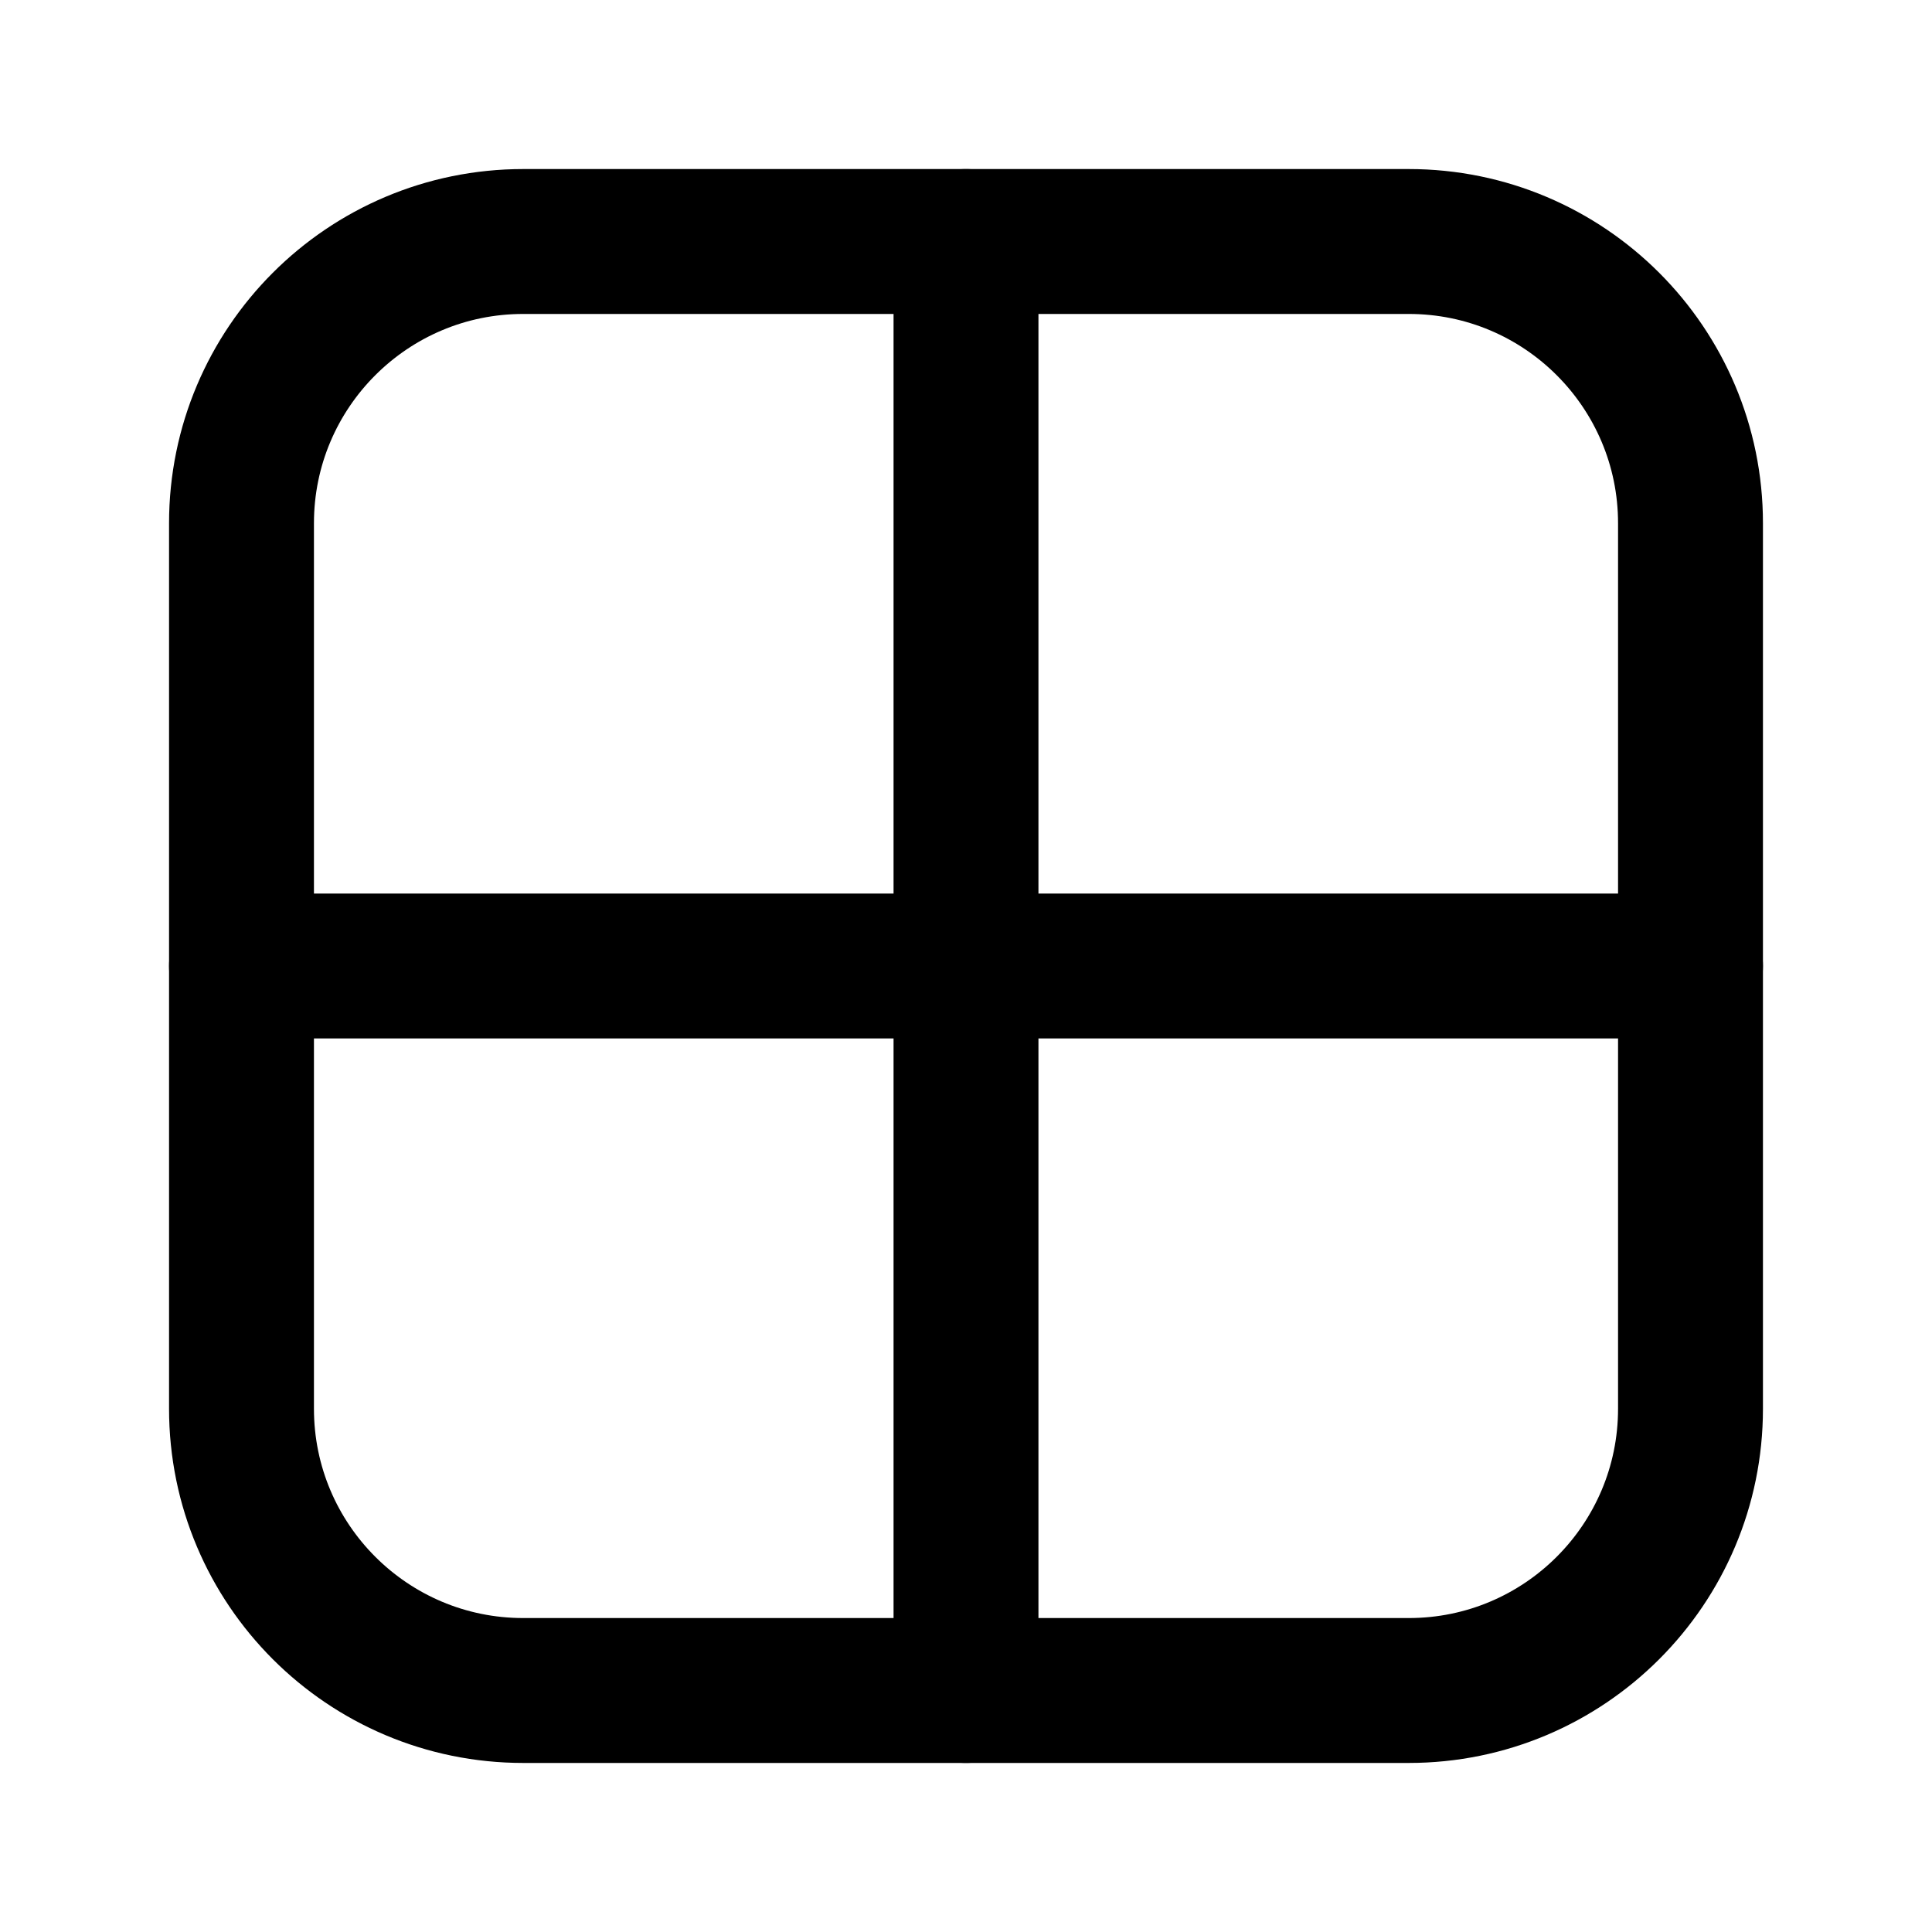
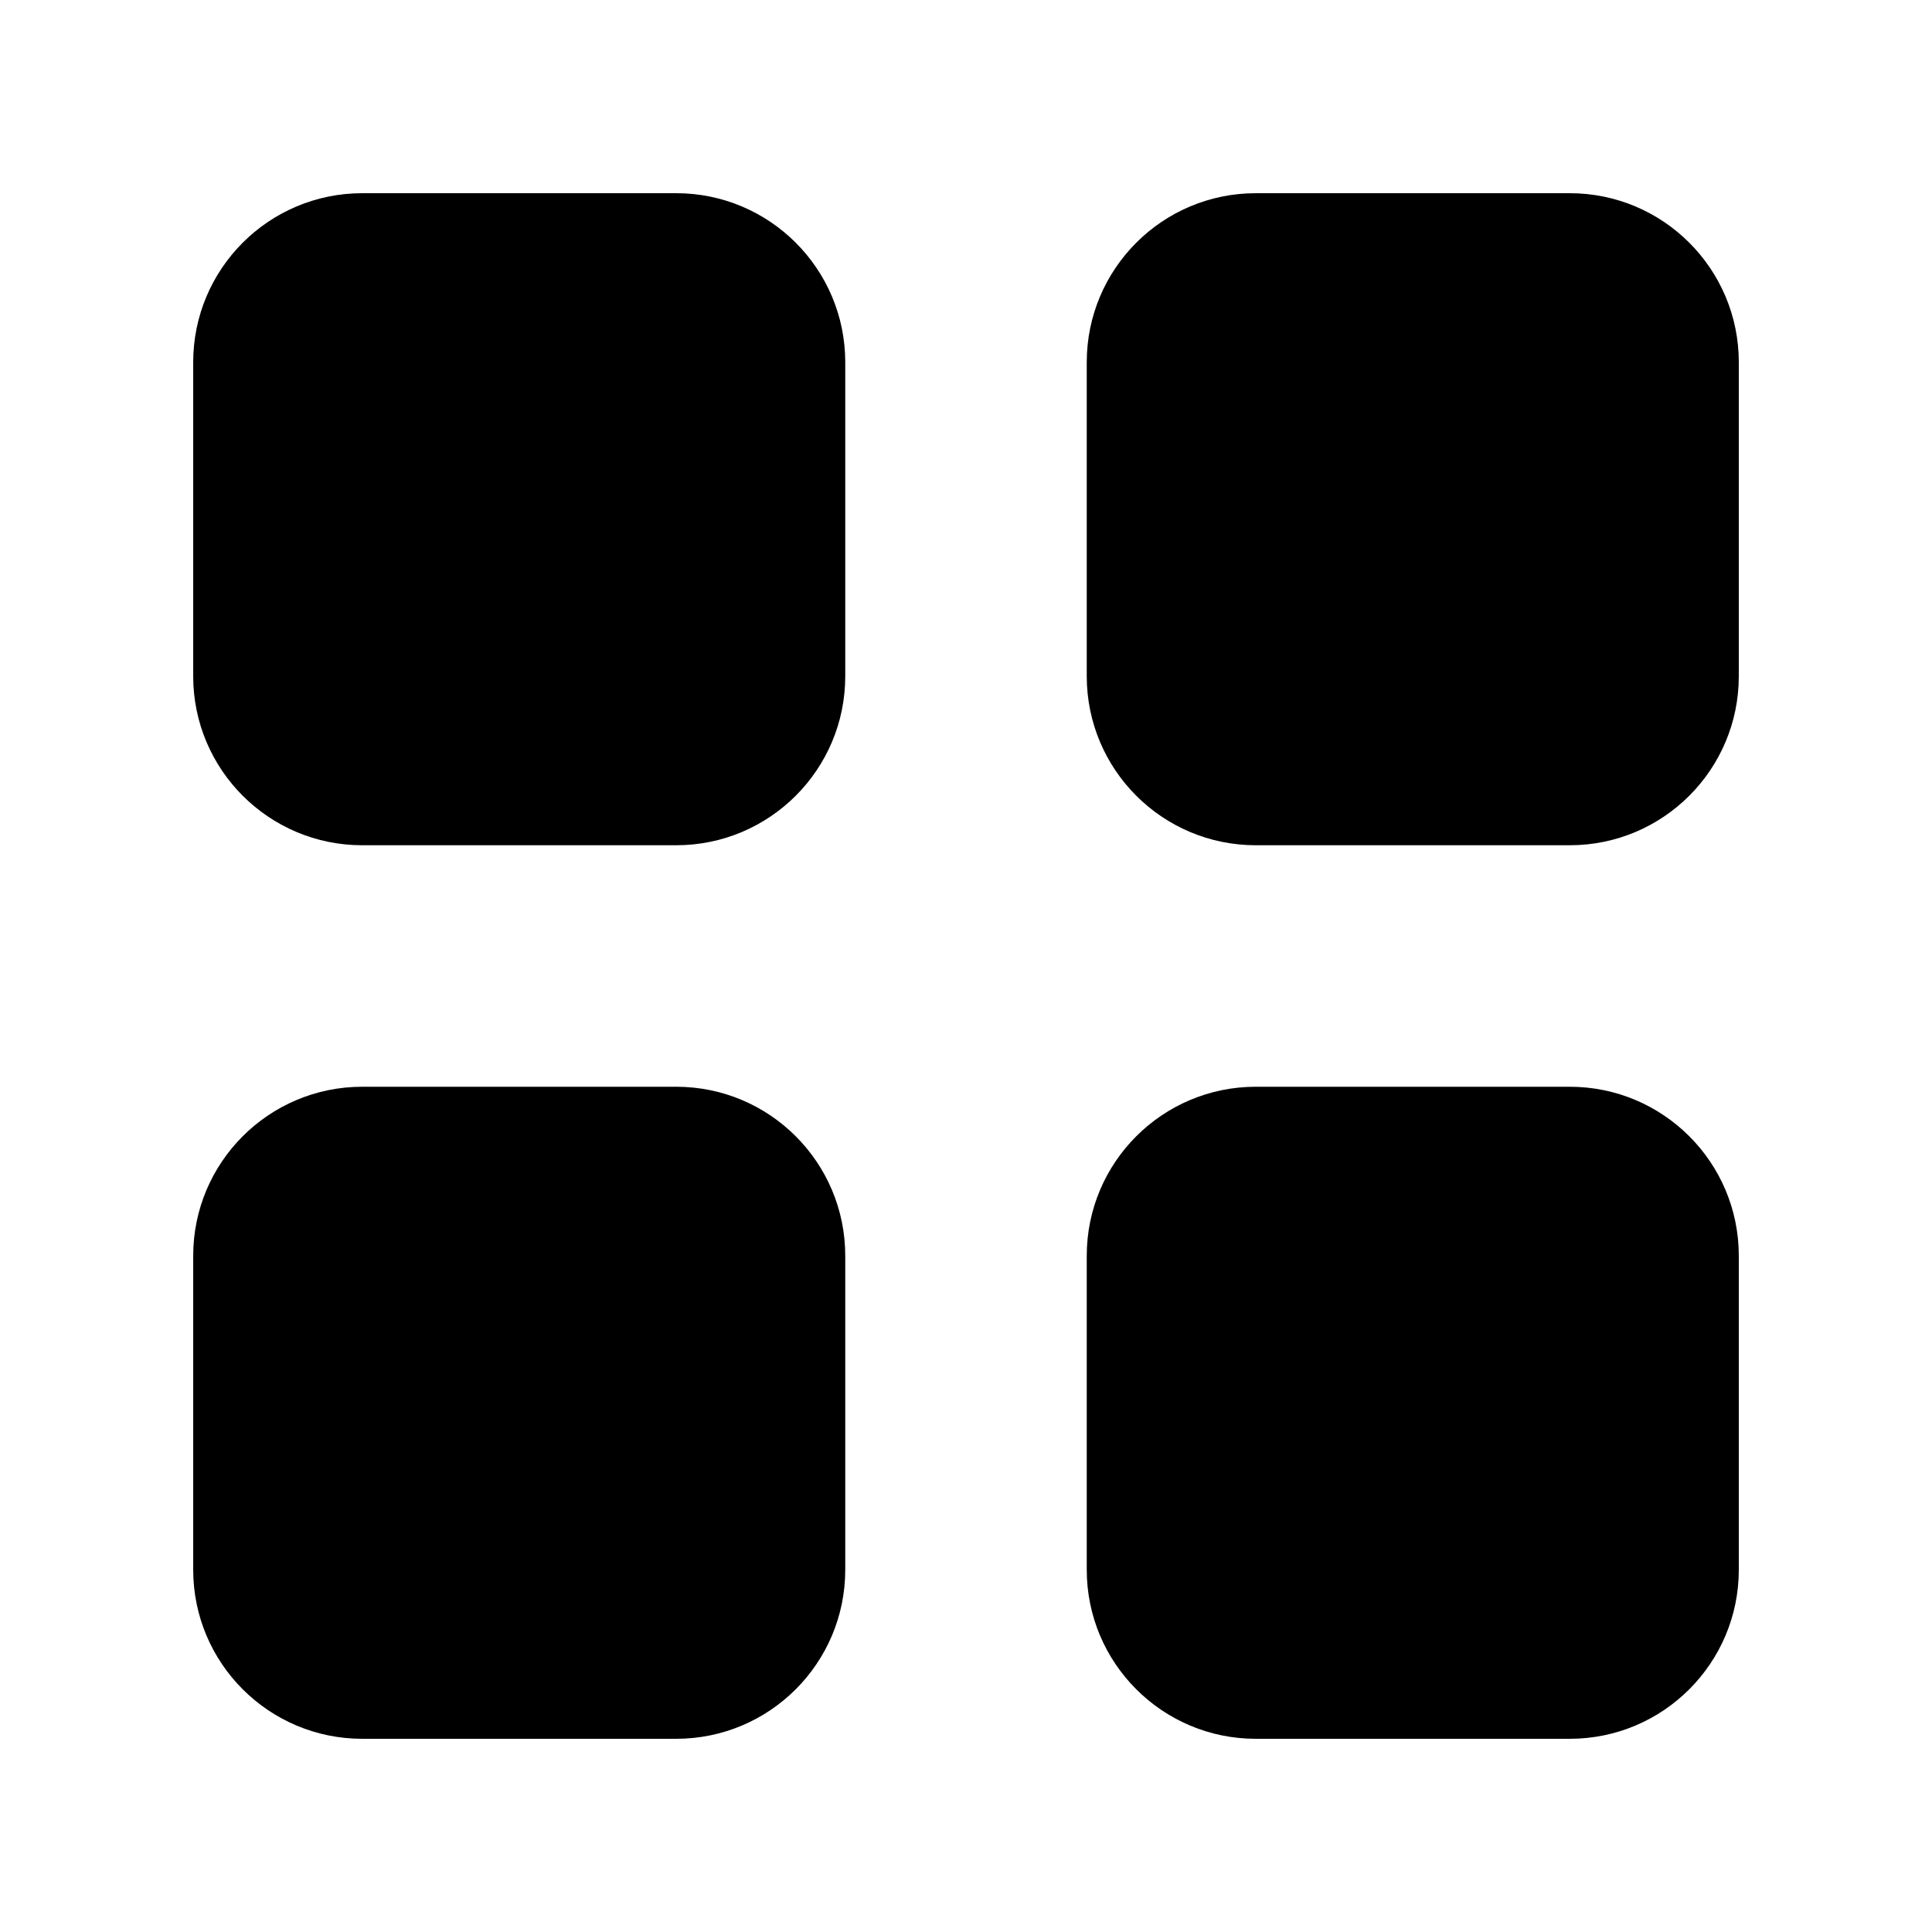
- <svg xmlns="http://www.w3.org/2000/svg" width="24" height="24" viewBox="0 0 24 24" fill="none" stroke="#000" stroke-width="1.8" stroke-linecap="round" stroke-linejoin="round">
-   <rect x="3" y="3" width="18" height="18" rx="3.5" />
-   <path d="M12 3v18M3 12h18" />
+ <svg xmlns="http://www.w3.org/2000/svg" width="24" height="24" viewBox="0 0 24 24" fill="#000" stroke="none">
+   <g transform="translate(12 12) scale(1.2) translate(-12 -12)">
+     <rect x="4" y="4" width="6.75" height="6.75" rx="1.75" />
+     <rect x="13.25" y="4" width="6.75" height="6.75" rx="1.75" />
+     <rect x="4" y="13.25" width="6.75" height="6.75" rx="1.75" />
+     <rect x="13.25" y="13.25" width="6.75" height="6.75" rx="1.75" />
+   </g>
</svg>
